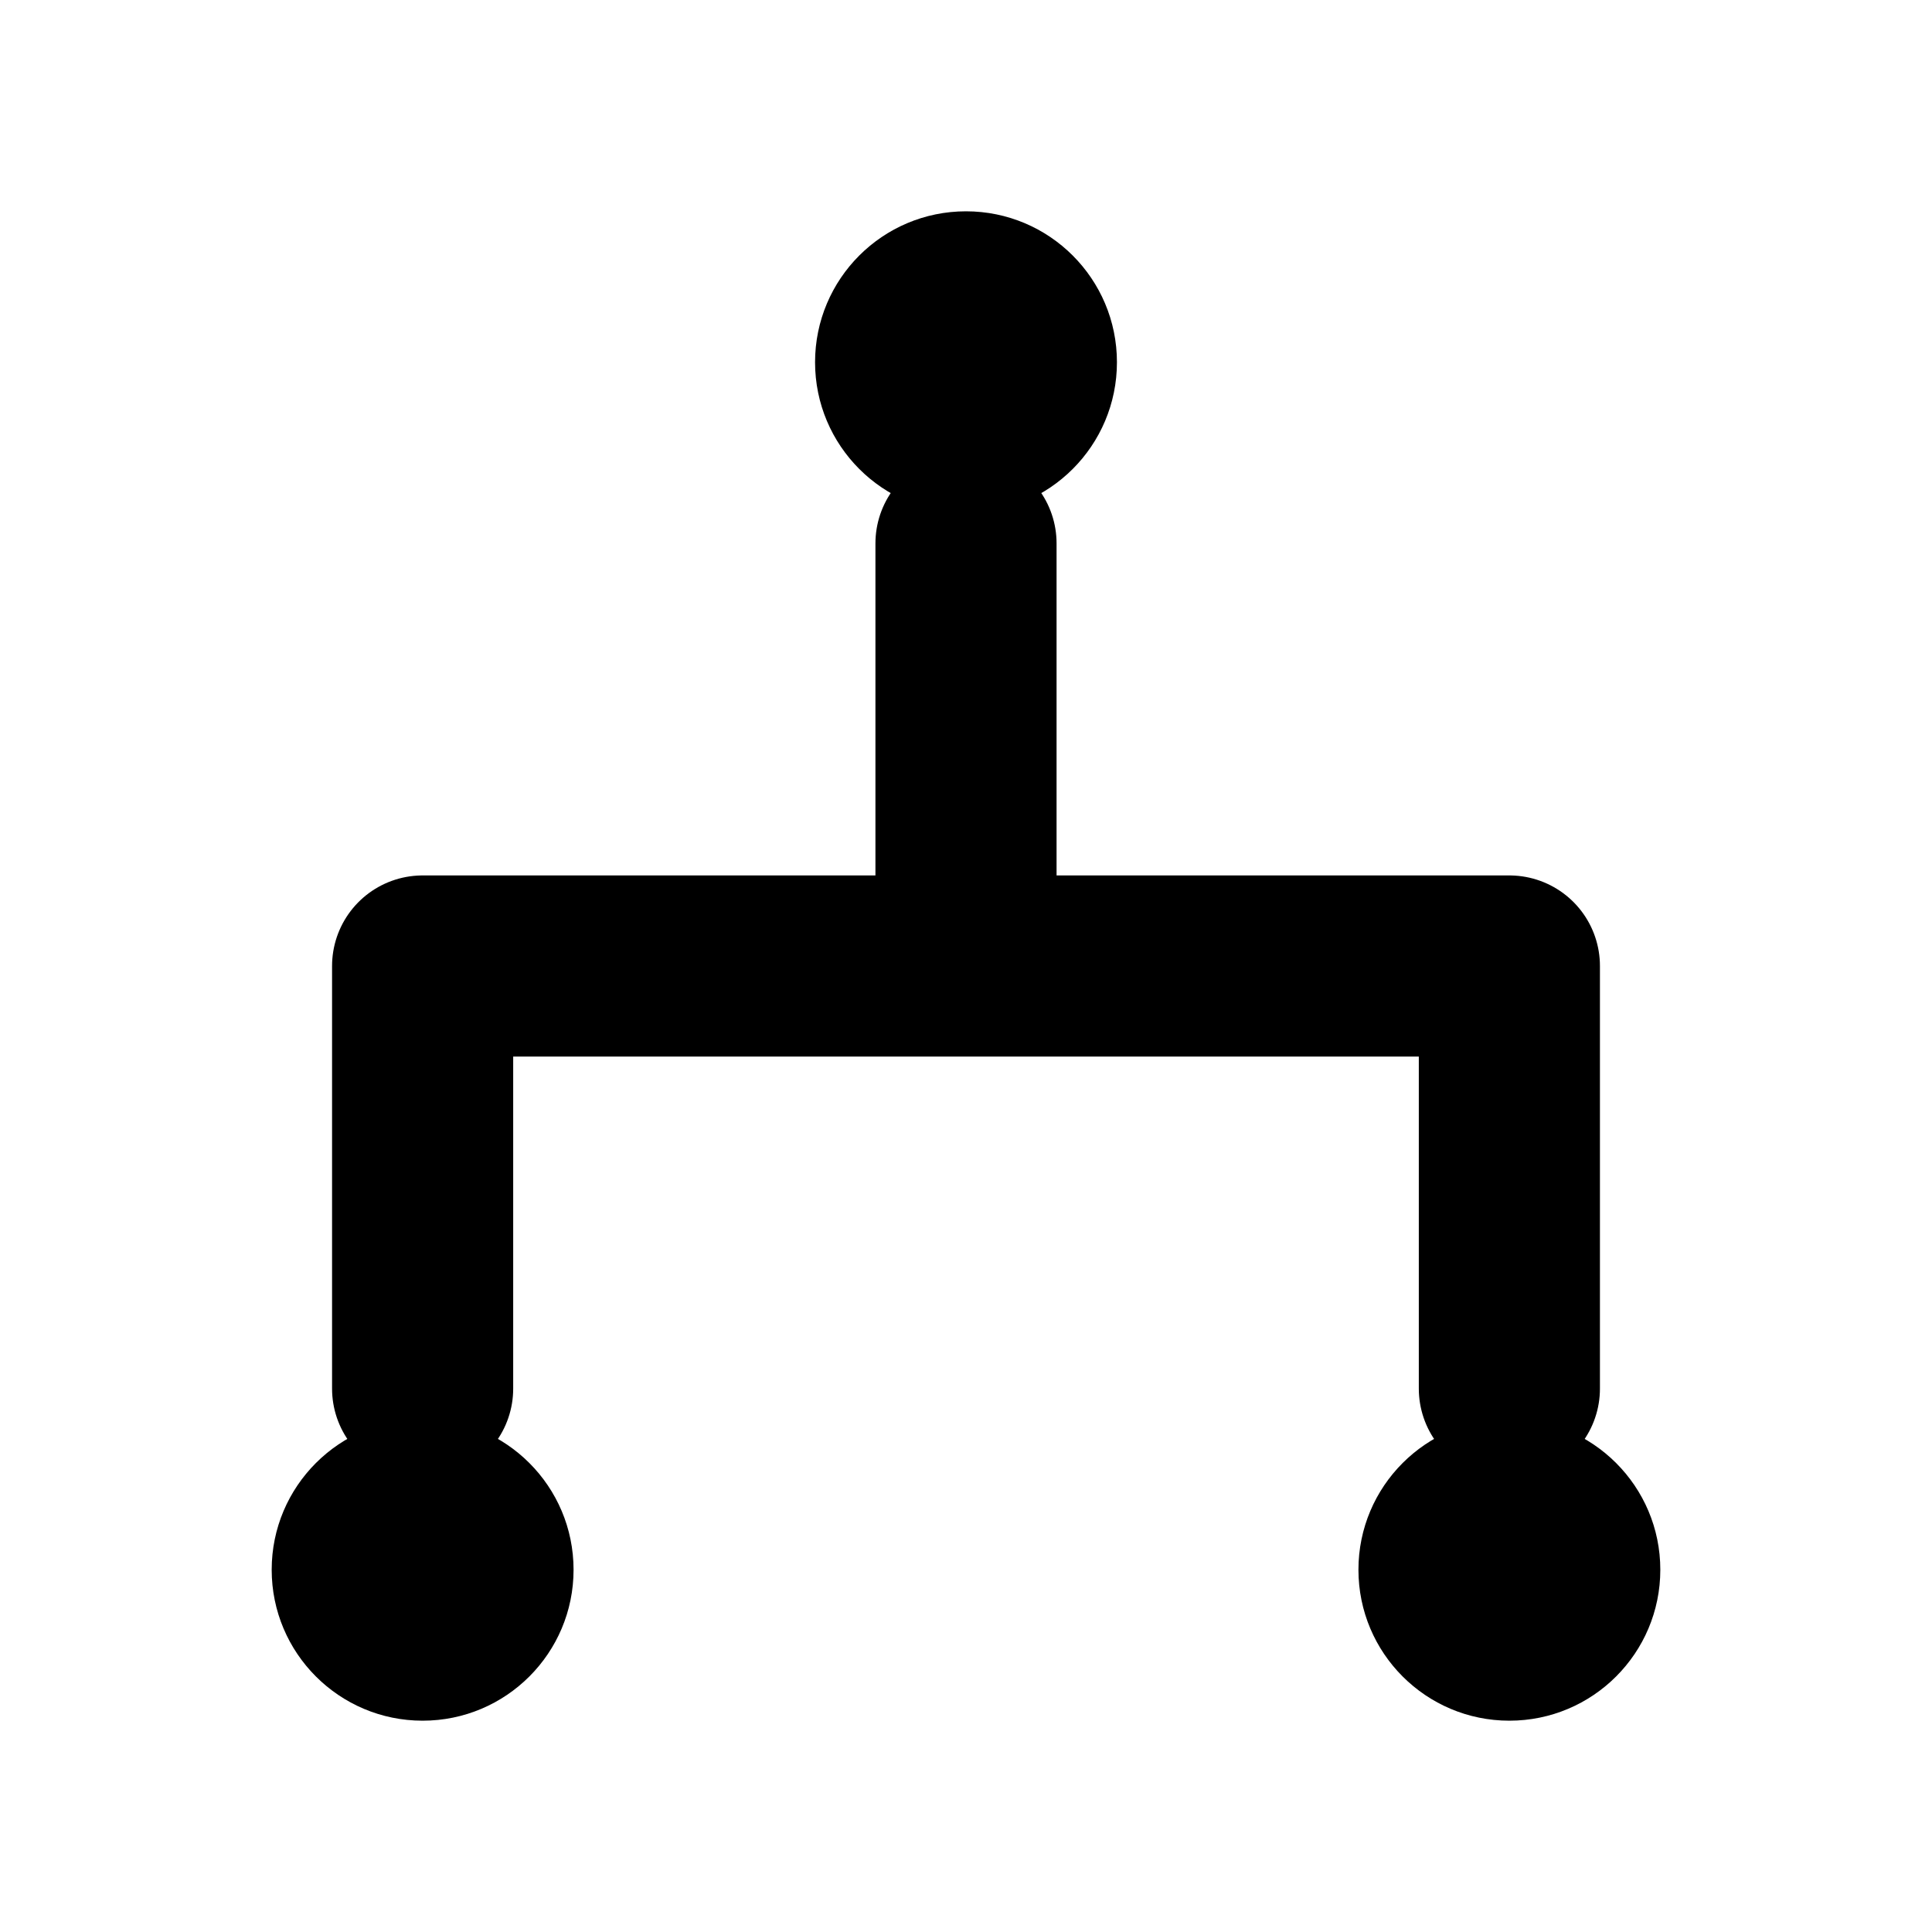
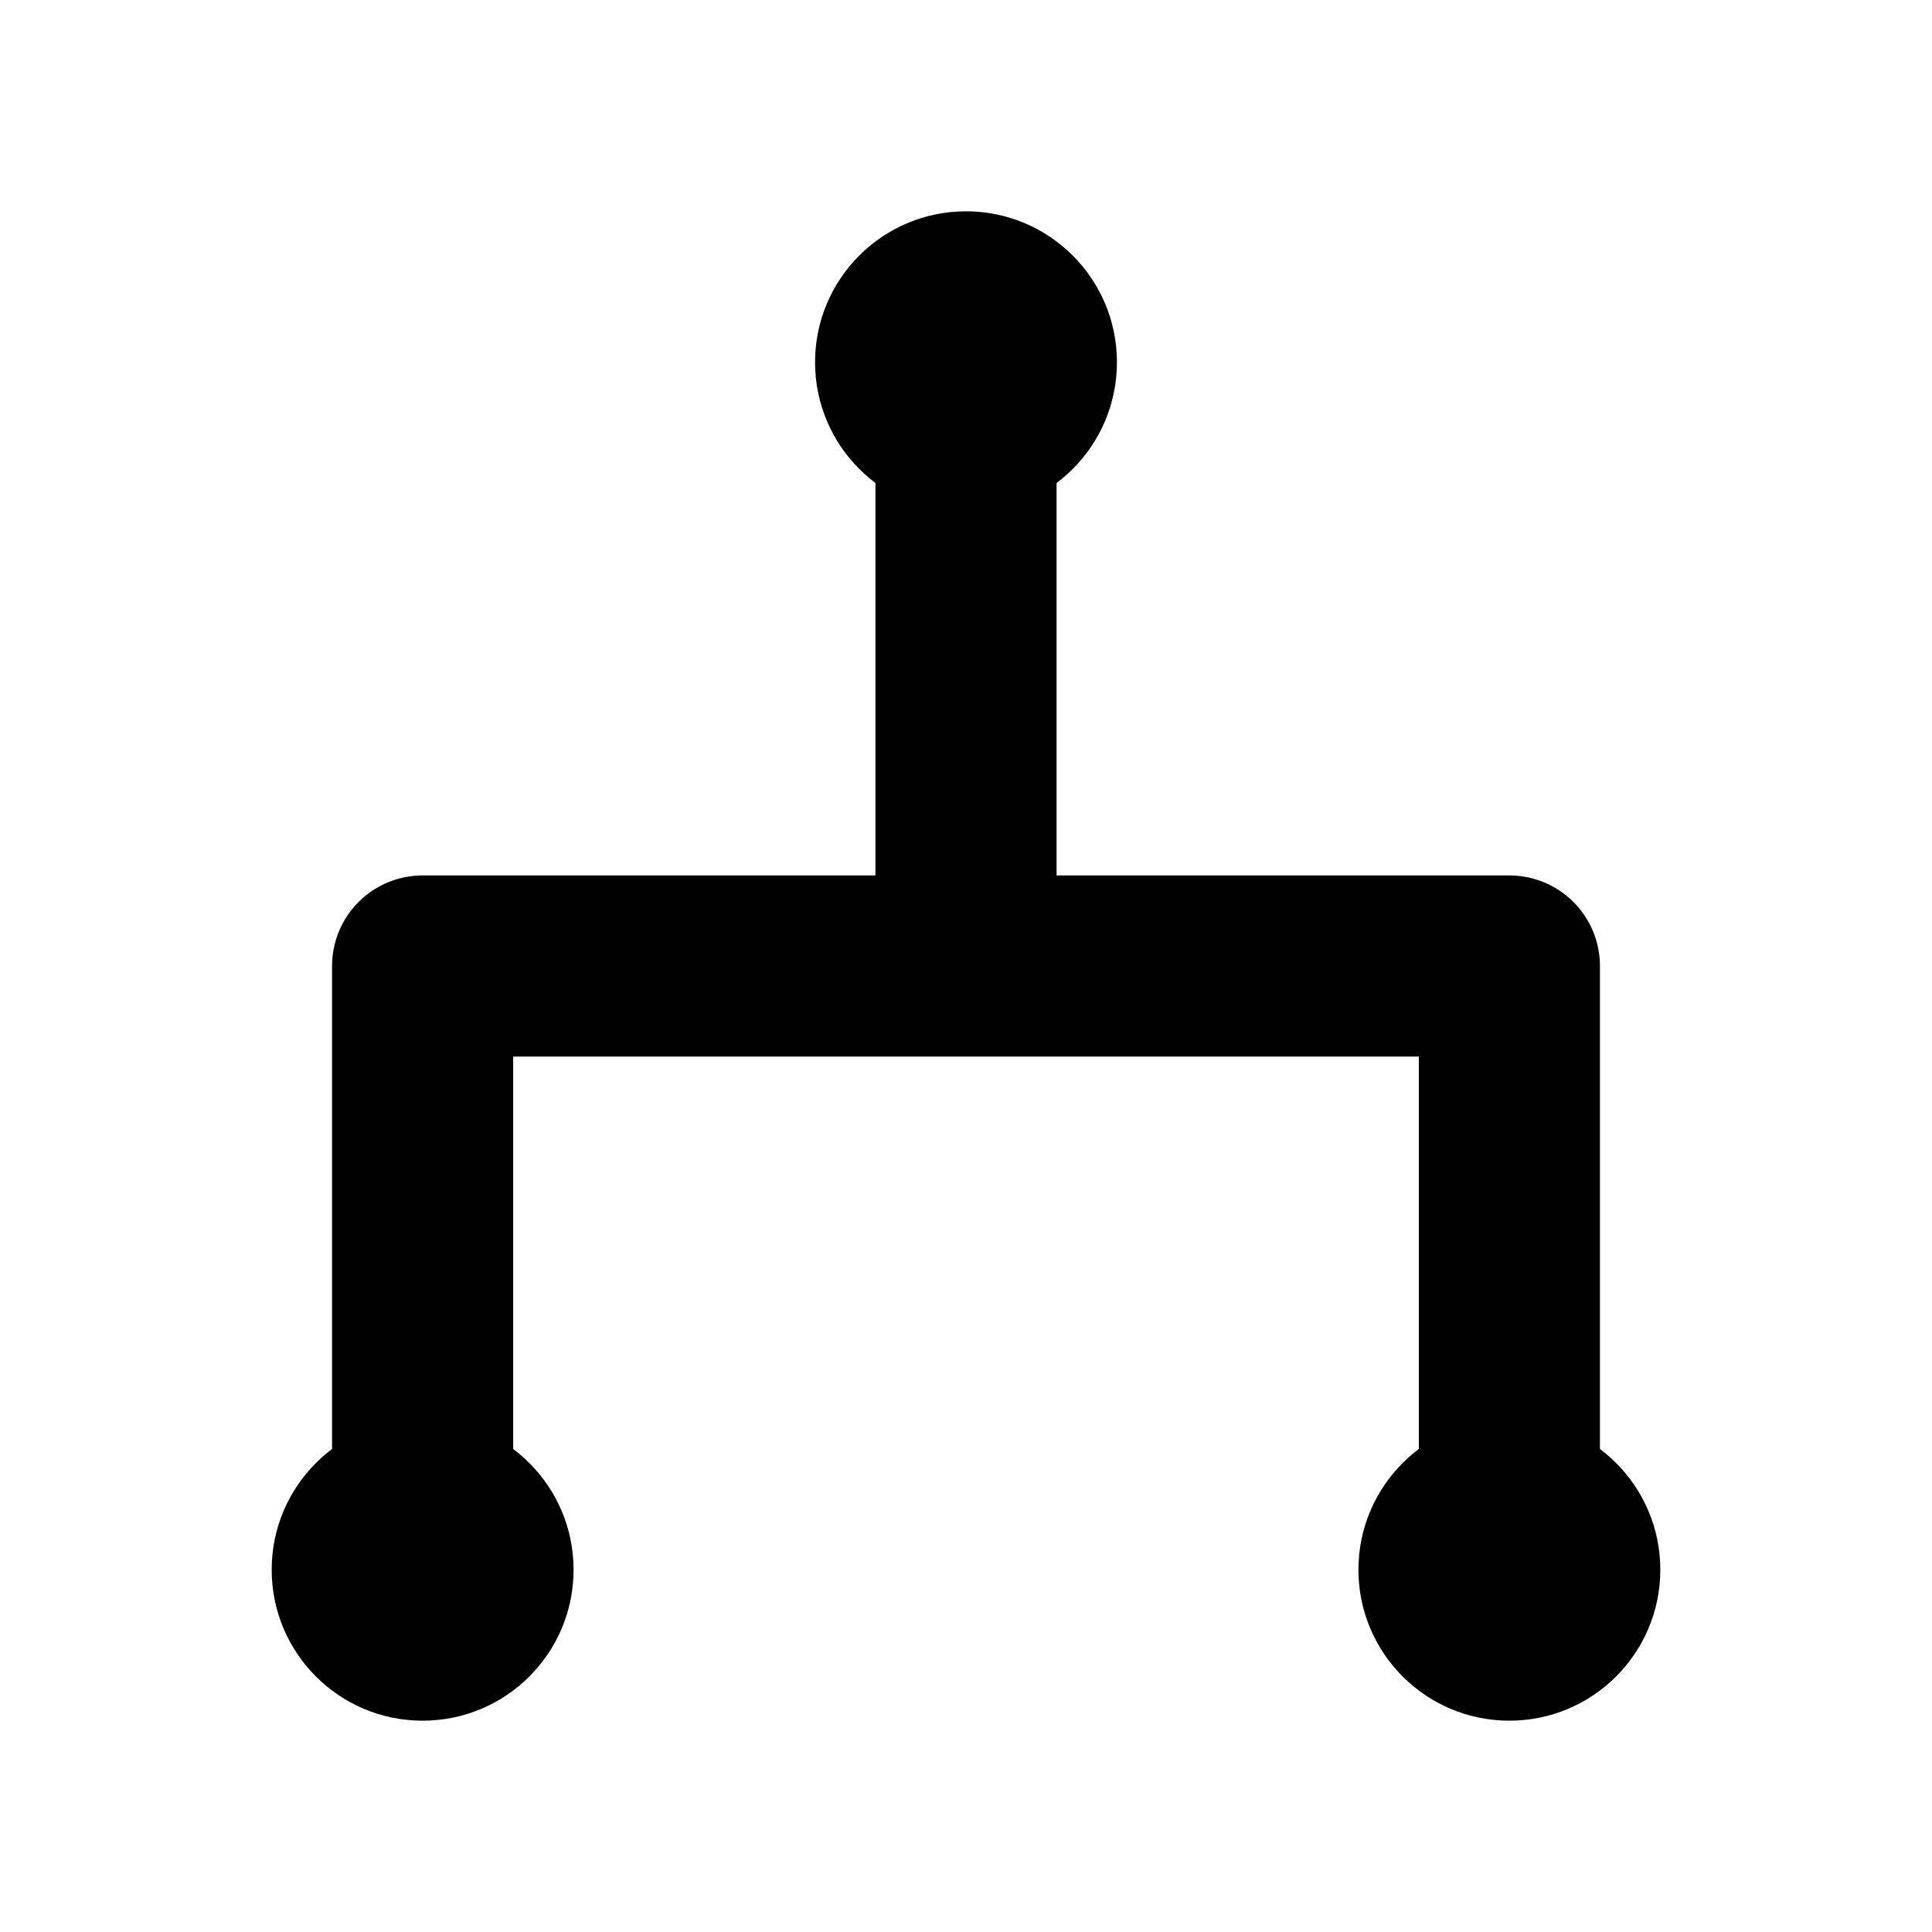
<svg xmlns="http://www.w3.org/2000/svg" viewBox="0 0 16 16" fill="none" stroke="currentColor" stroke-width="1.5" stroke-linecap="round" stroke-linejoin="round">
  <circle cx="8" cy="3" r="1.25" fill="currentColor" stroke="none" />
  <circle cx="3.5" cy="13" r="1.25" fill="currentColor" stroke="none" />
  <circle cx="12.5" cy="13" r="1.25" fill="currentColor" stroke="none" />
-   <path d="M8 4.5V8M3.5 11.5V8H12.5V11.5" />
+   <path d="M8 4V8M3.5 12V8H12.5V12" />
</svg>
